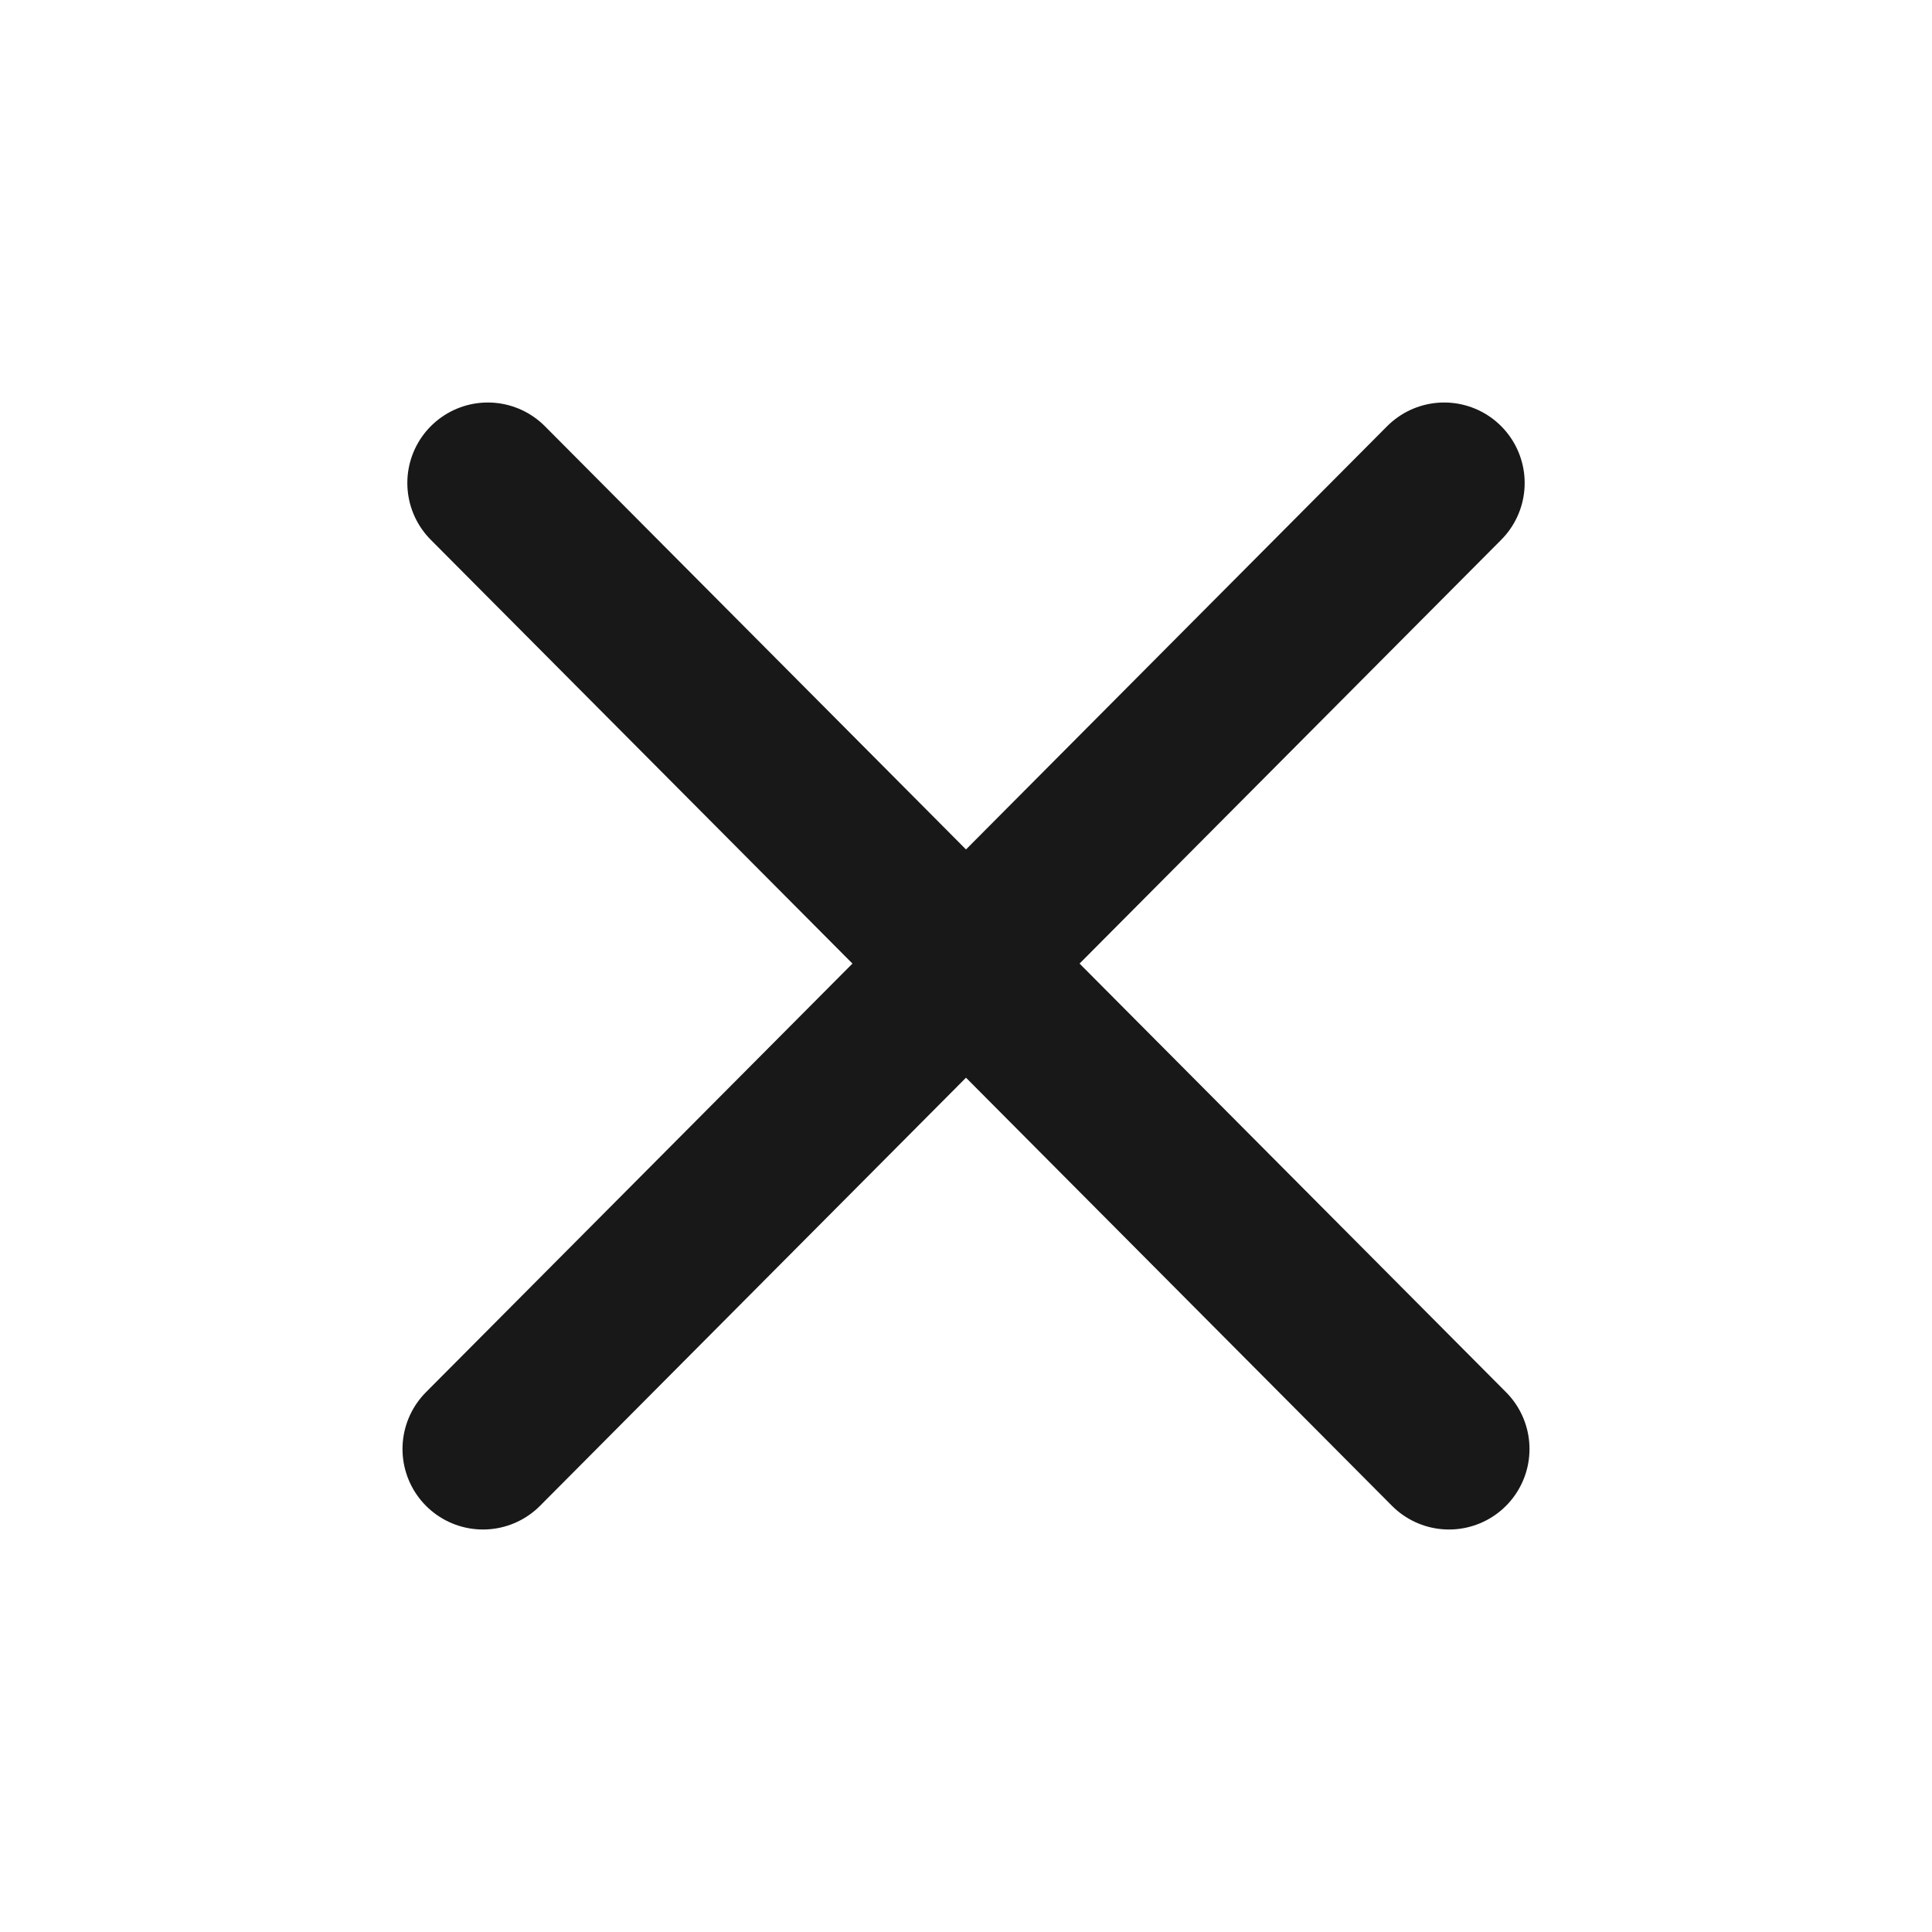
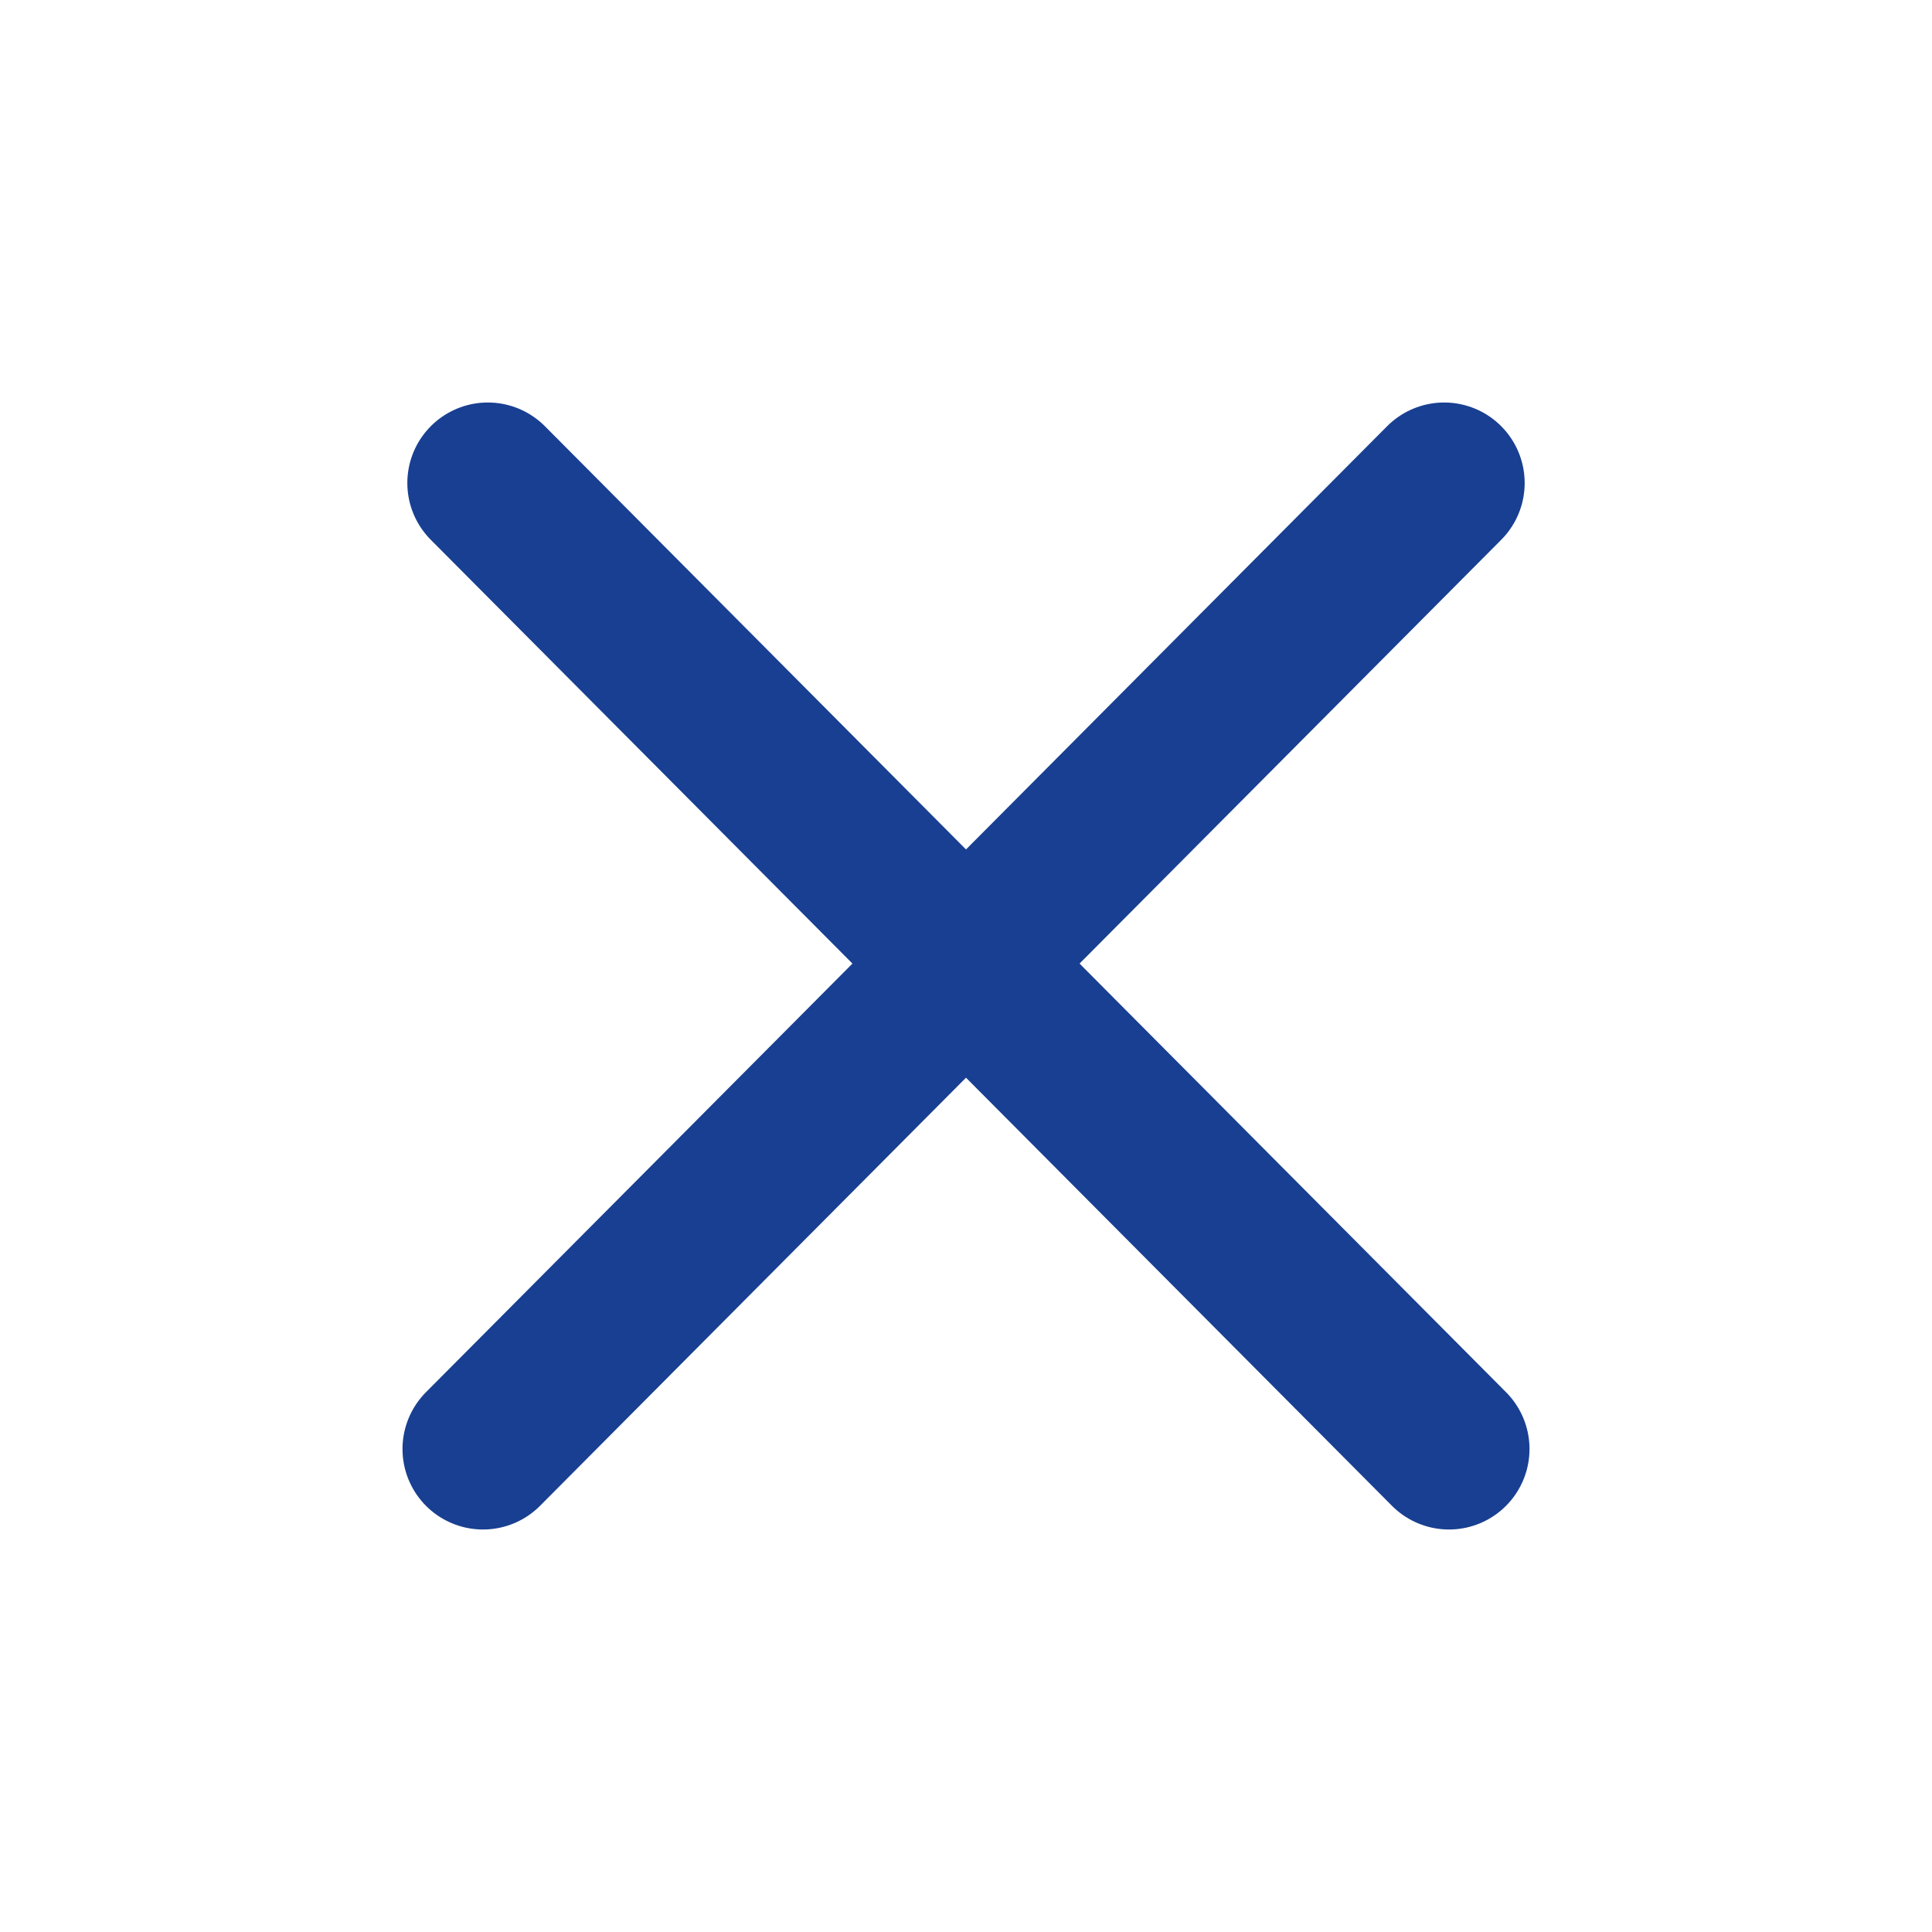
<svg xmlns="http://www.w3.org/2000/svg" width="24" height="24" fill="none" viewBox="0 0 24 24">
-   <path stroke="#181818" stroke-linecap="round" stroke-linejoin="round" stroke-width="2" d="M6 18 17.94 6M18 18 6.06 6" />
+   <path stroke="#183F91" stroke-linecap="round" stroke-linejoin="round" stroke-width="2" d="M6 18 17.94 6M18 18 6.06 6" />
</svg>
